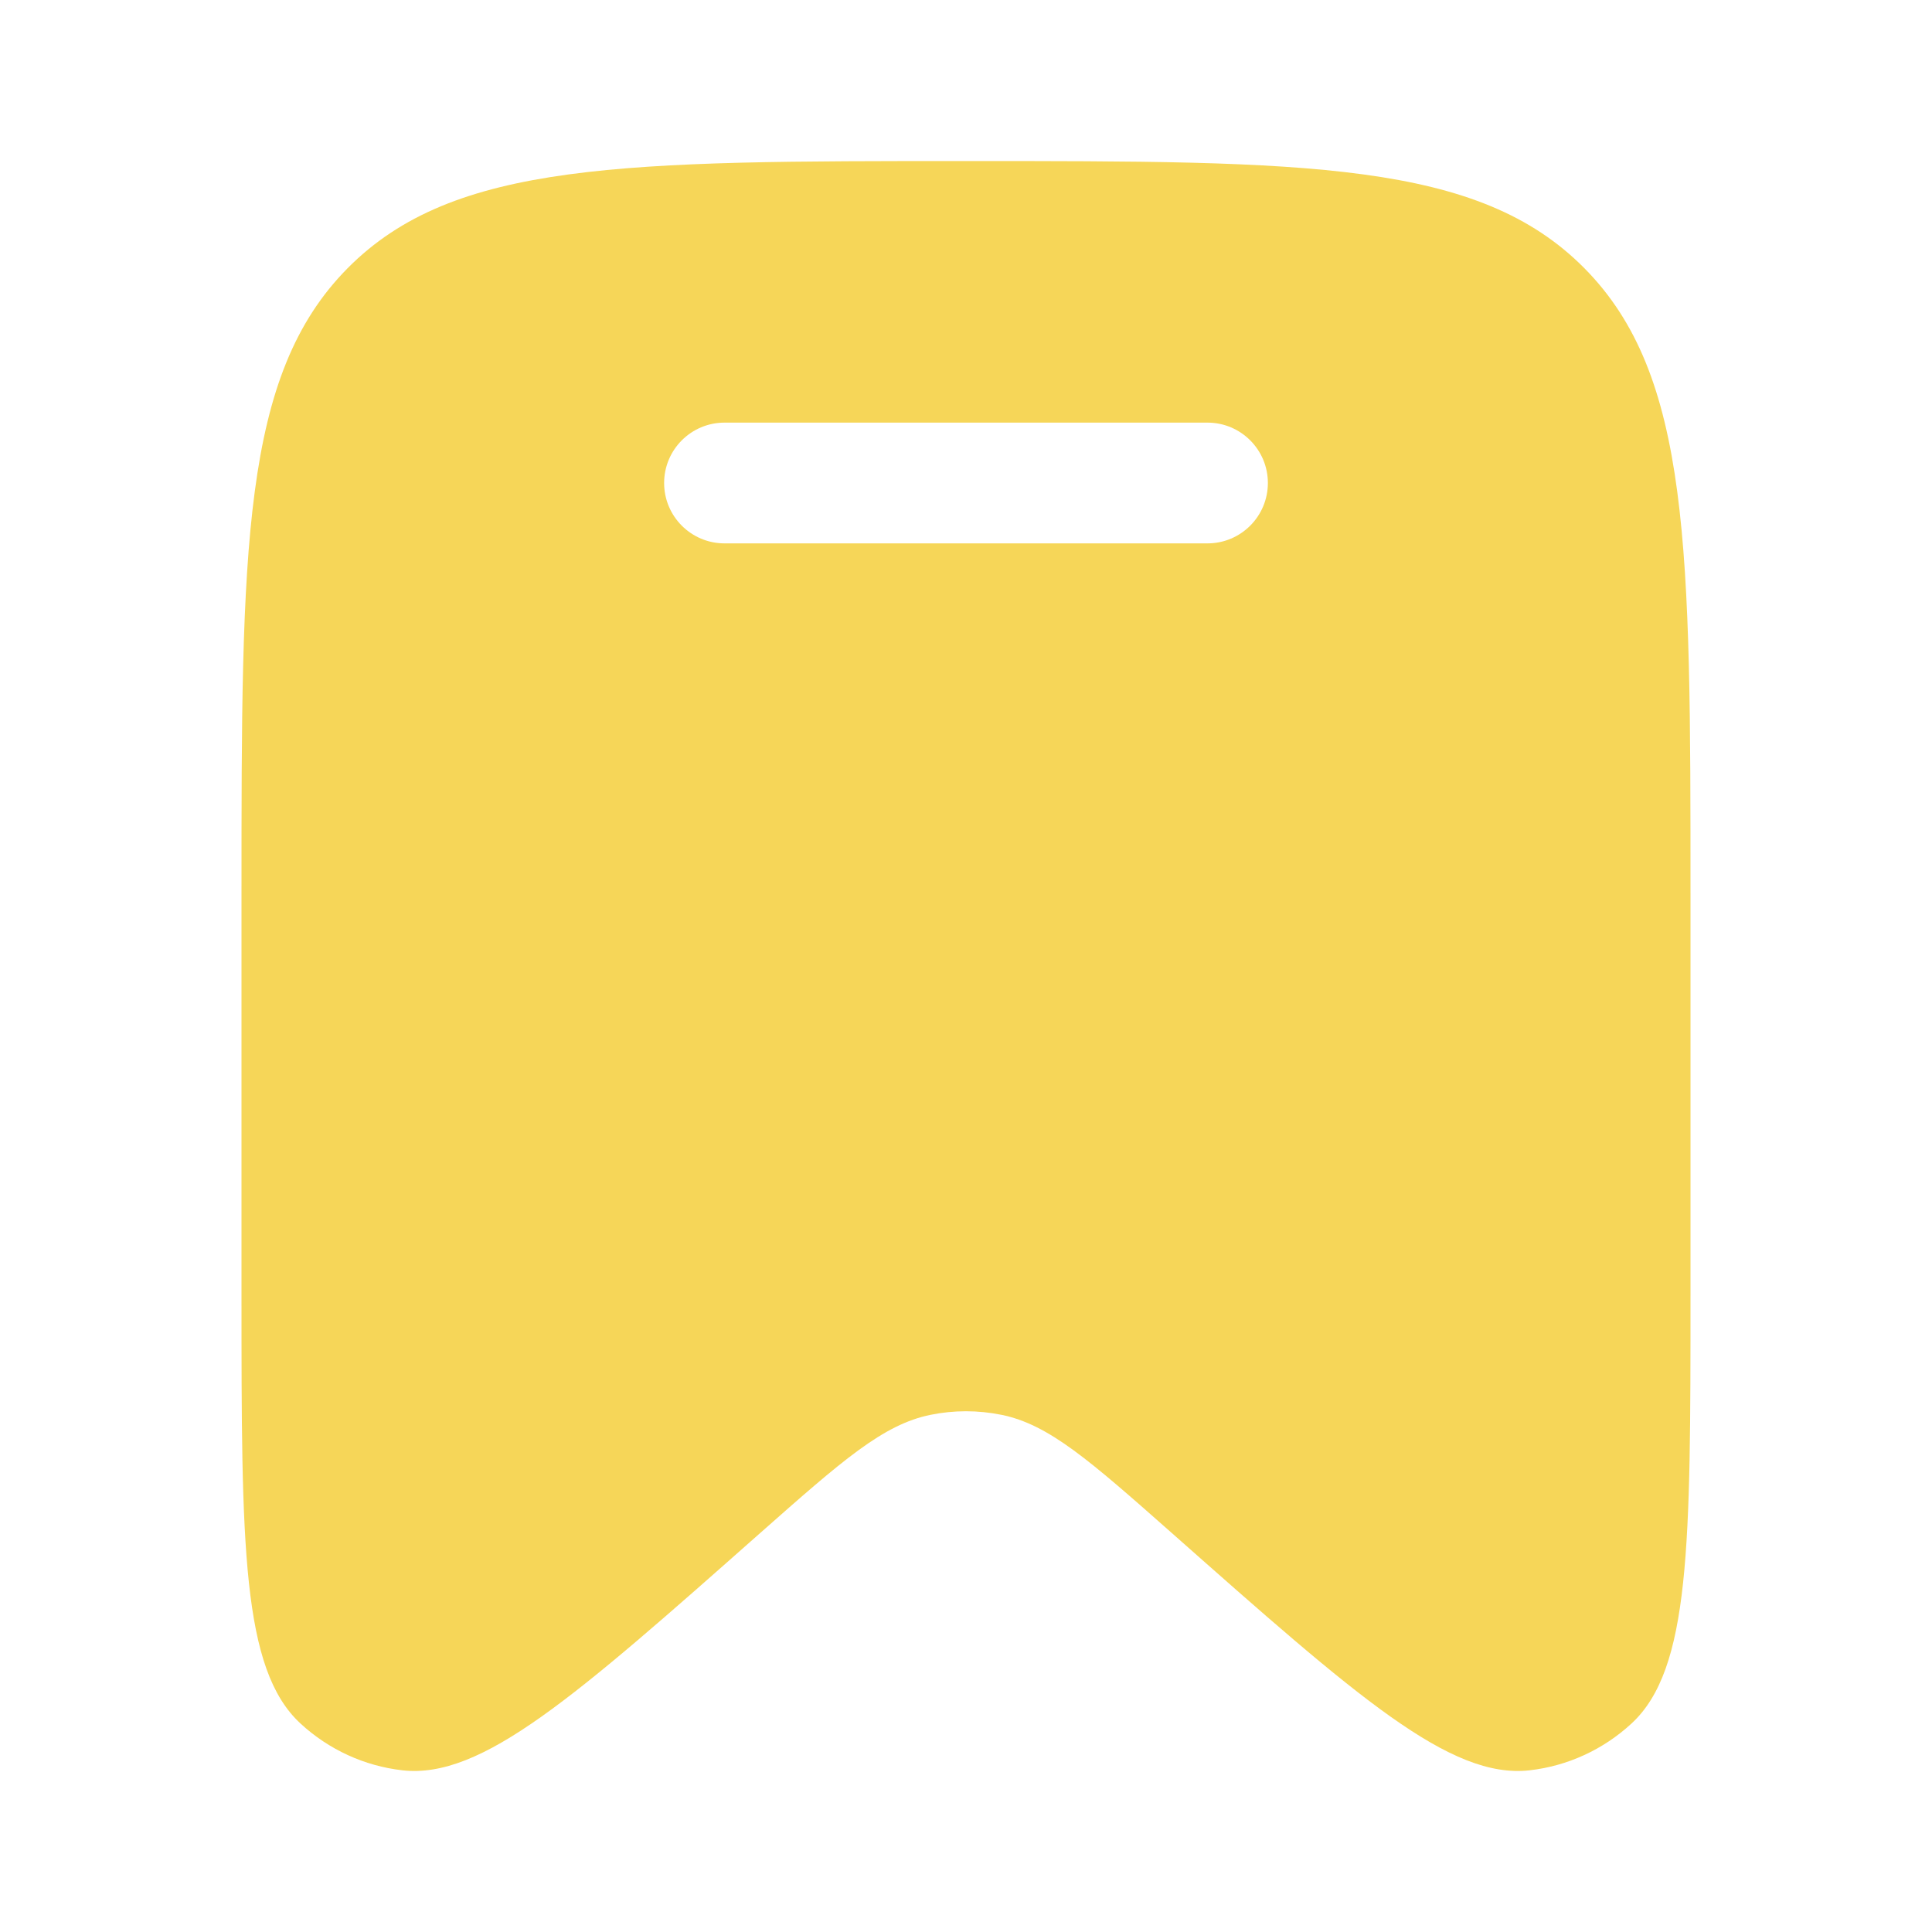
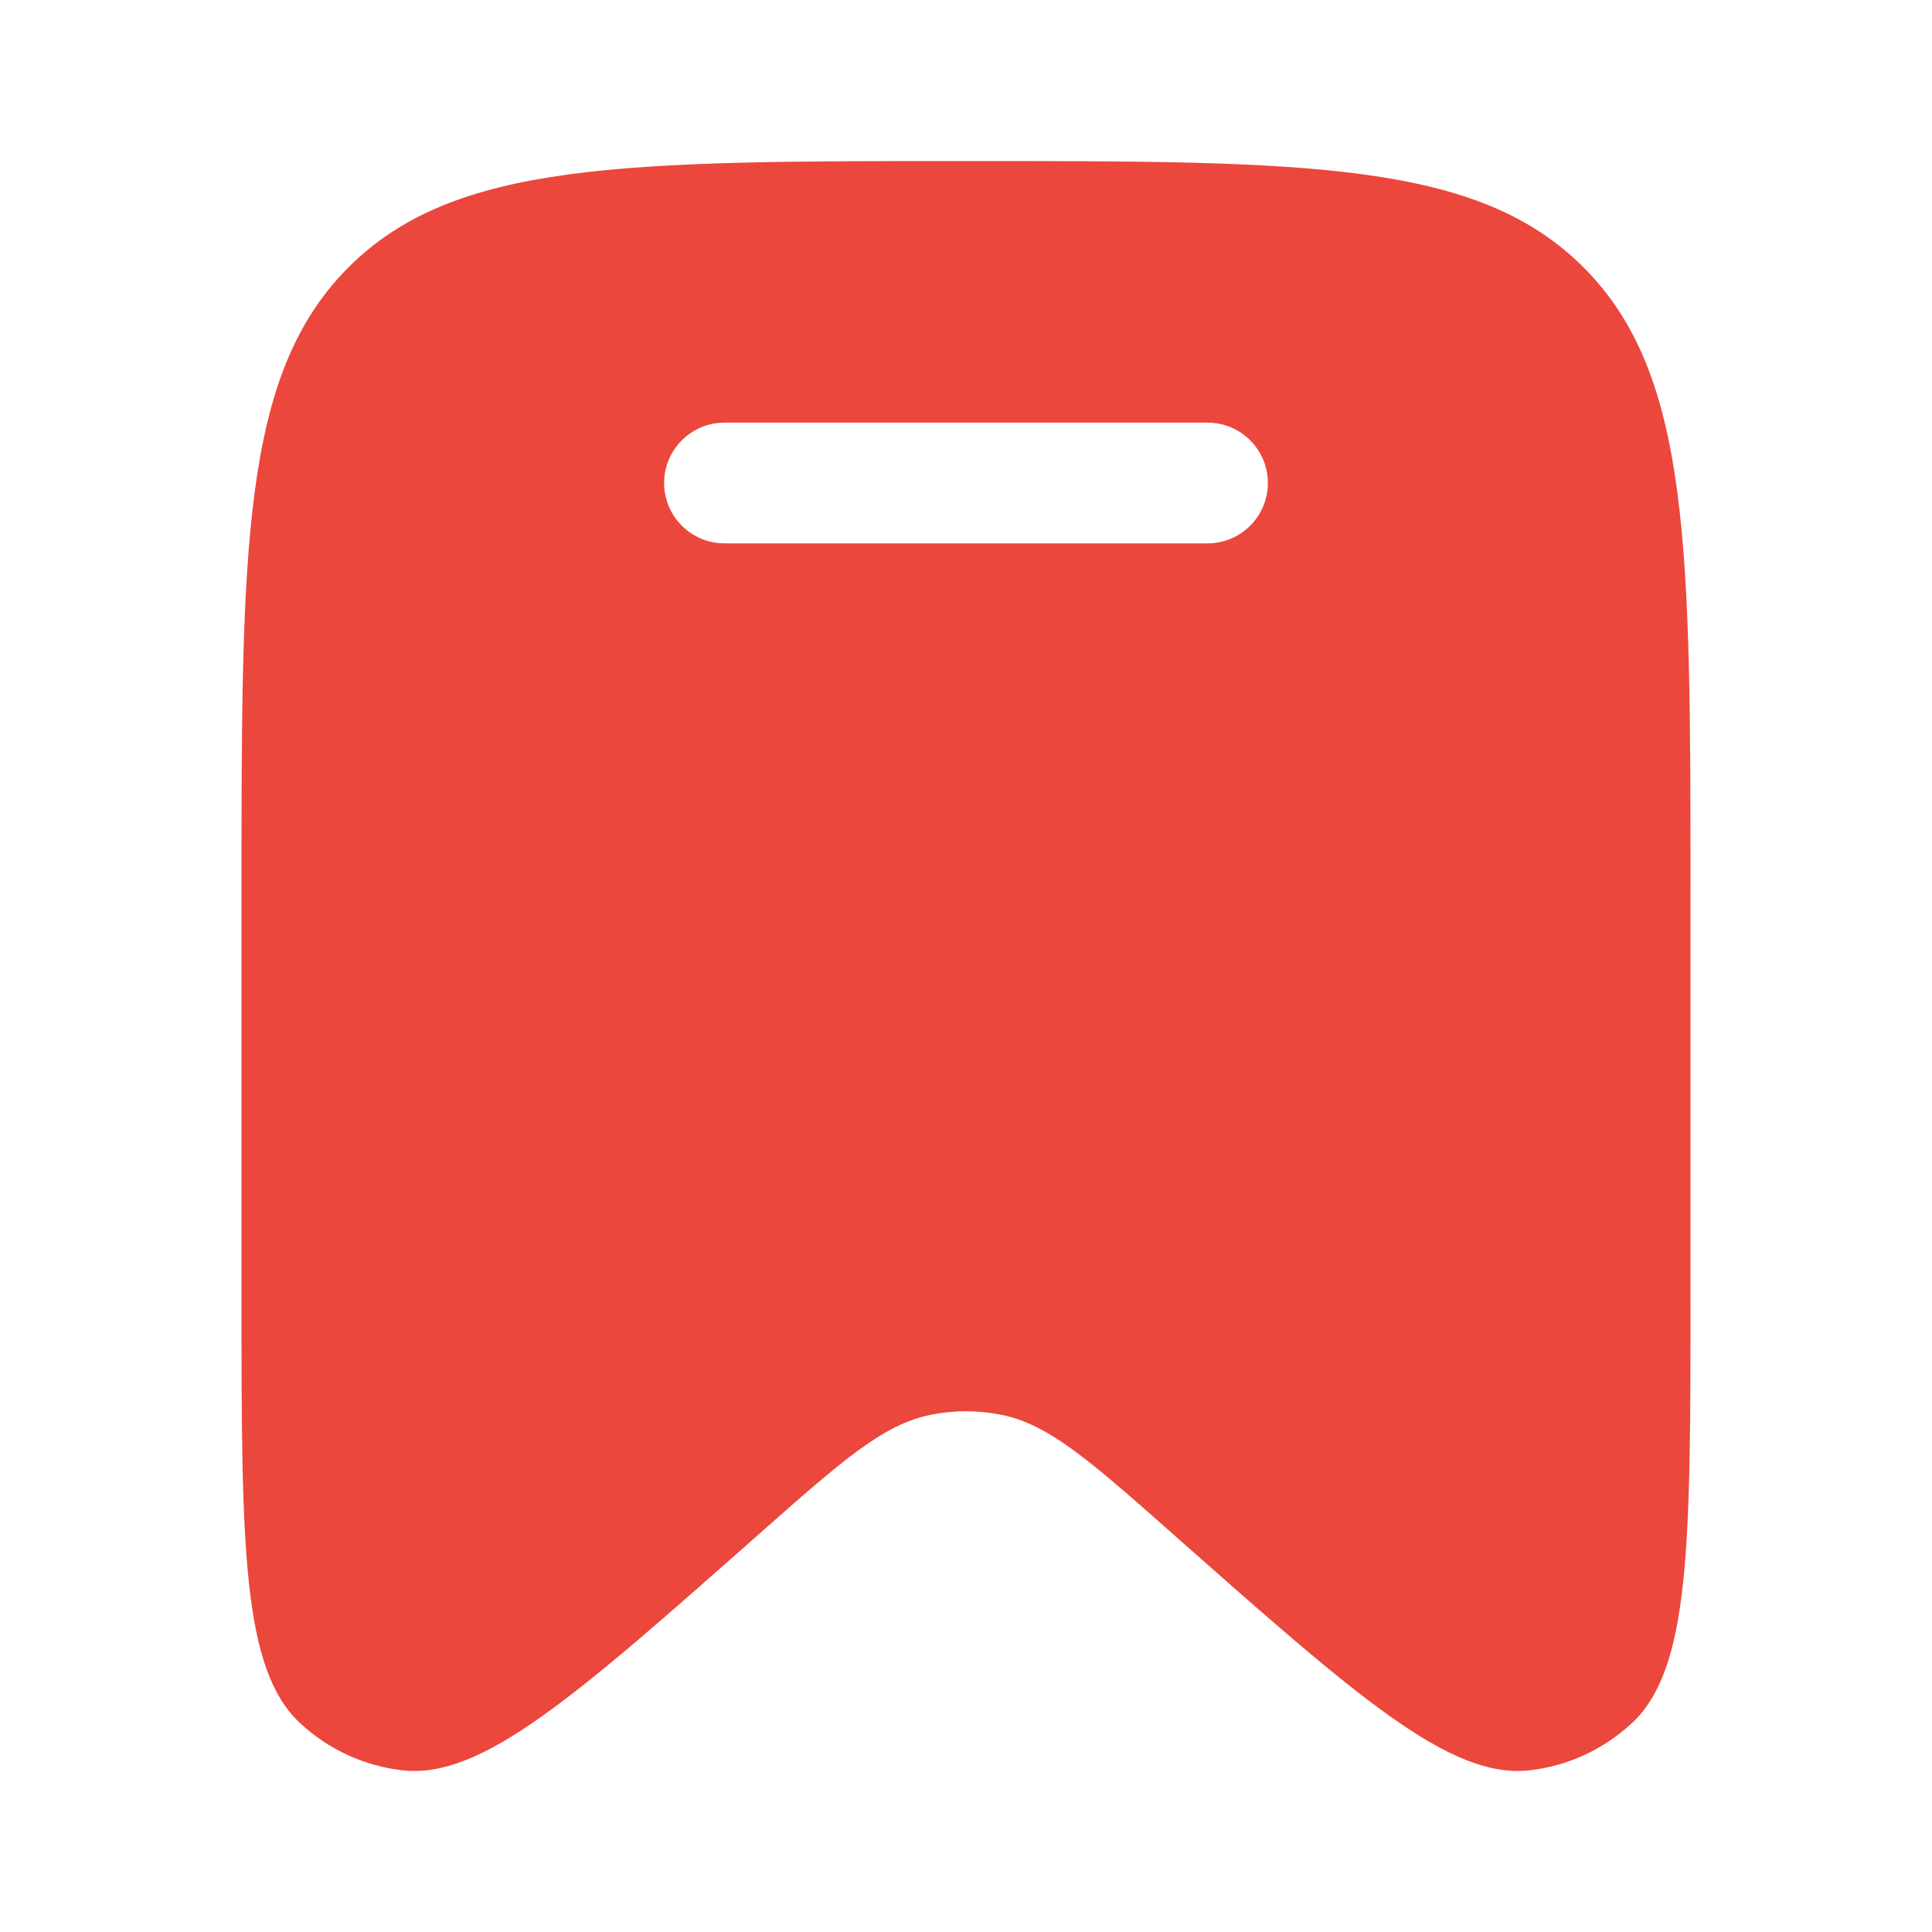
<svg xmlns="http://www.w3.org/2000/svg" width="20" height="20" viewBox="0 0 20 20" fill="none">
-   <path fill-rule="evenodd" clip-rule="evenodd" d="M17.5 9.248V13.409C17.5 15.989 17.5 17.28 16.888 17.843C16.596 18.112 16.228 18.281 15.836 18.326C15.013 18.42 14.053 17.571 12.132 15.871C11.282 15.12 10.858 14.745 10.366 14.646C10.124 14.597 9.875 14.597 9.634 14.646C9.142 14.745 8.718 15.12 7.868 15.871C5.947 17.571 4.987 18.42 4.164 18.326C3.772 18.281 3.404 18.112 3.112 17.843C2.5 17.28 2.5 15.989 2.5 13.409V9.248C2.5 5.674 2.5 3.887 3.598 2.777C4.697 1.667 6.464 1.667 10 1.667C13.536 1.667 15.303 1.667 16.402 2.777C17.5 3.887 17.5 5.674 17.5 9.248ZM6.875 5C6.875 4.655 7.155 4.375 7.5 4.375H12.5C12.845 4.375 13.125 4.655 13.125 5C13.125 5.345 12.845 5.625 12.5 5.625H7.5C7.155 5.625 6.875 5.345 6.875 5Z" fill="#F6D658" />
+   <path fill-rule="evenodd" clip-rule="evenodd" d="M17.5 9.248V13.409C17.5 15.989 17.5 17.28 16.888 17.843C16.596 18.112 16.228 18.281 15.836 18.326C15.013 18.42 14.053 17.571 12.132 15.871C11.282 15.12 10.858 14.745 10.366 14.646C10.124 14.597 9.875 14.597 9.634 14.646C9.142 14.745 8.718 15.12 7.868 15.871C5.947 17.571 4.987 18.42 4.164 18.326C3.772 18.281 3.404 18.112 3.112 17.843C2.5 17.28 2.5 15.989 2.5 13.409V9.248C2.5 5.674 2.5 3.887 3.598 2.777C4.697 1.667 6.464 1.667 10 1.667C13.536 1.667 15.303 1.667 16.402 2.777C17.5 3.887 17.5 5.674 17.5 9.248ZM6.875 5C6.875 4.655 7.155 4.375 7.5 4.375H12.5C12.845 4.375 13.125 4.655 13.125 5C13.125 5.345 12.845 5.625 12.5 5.625H7.5C7.155 5.625 6.875 5.345 6.875 5Z" fill="#EB473D" />
</svg>
